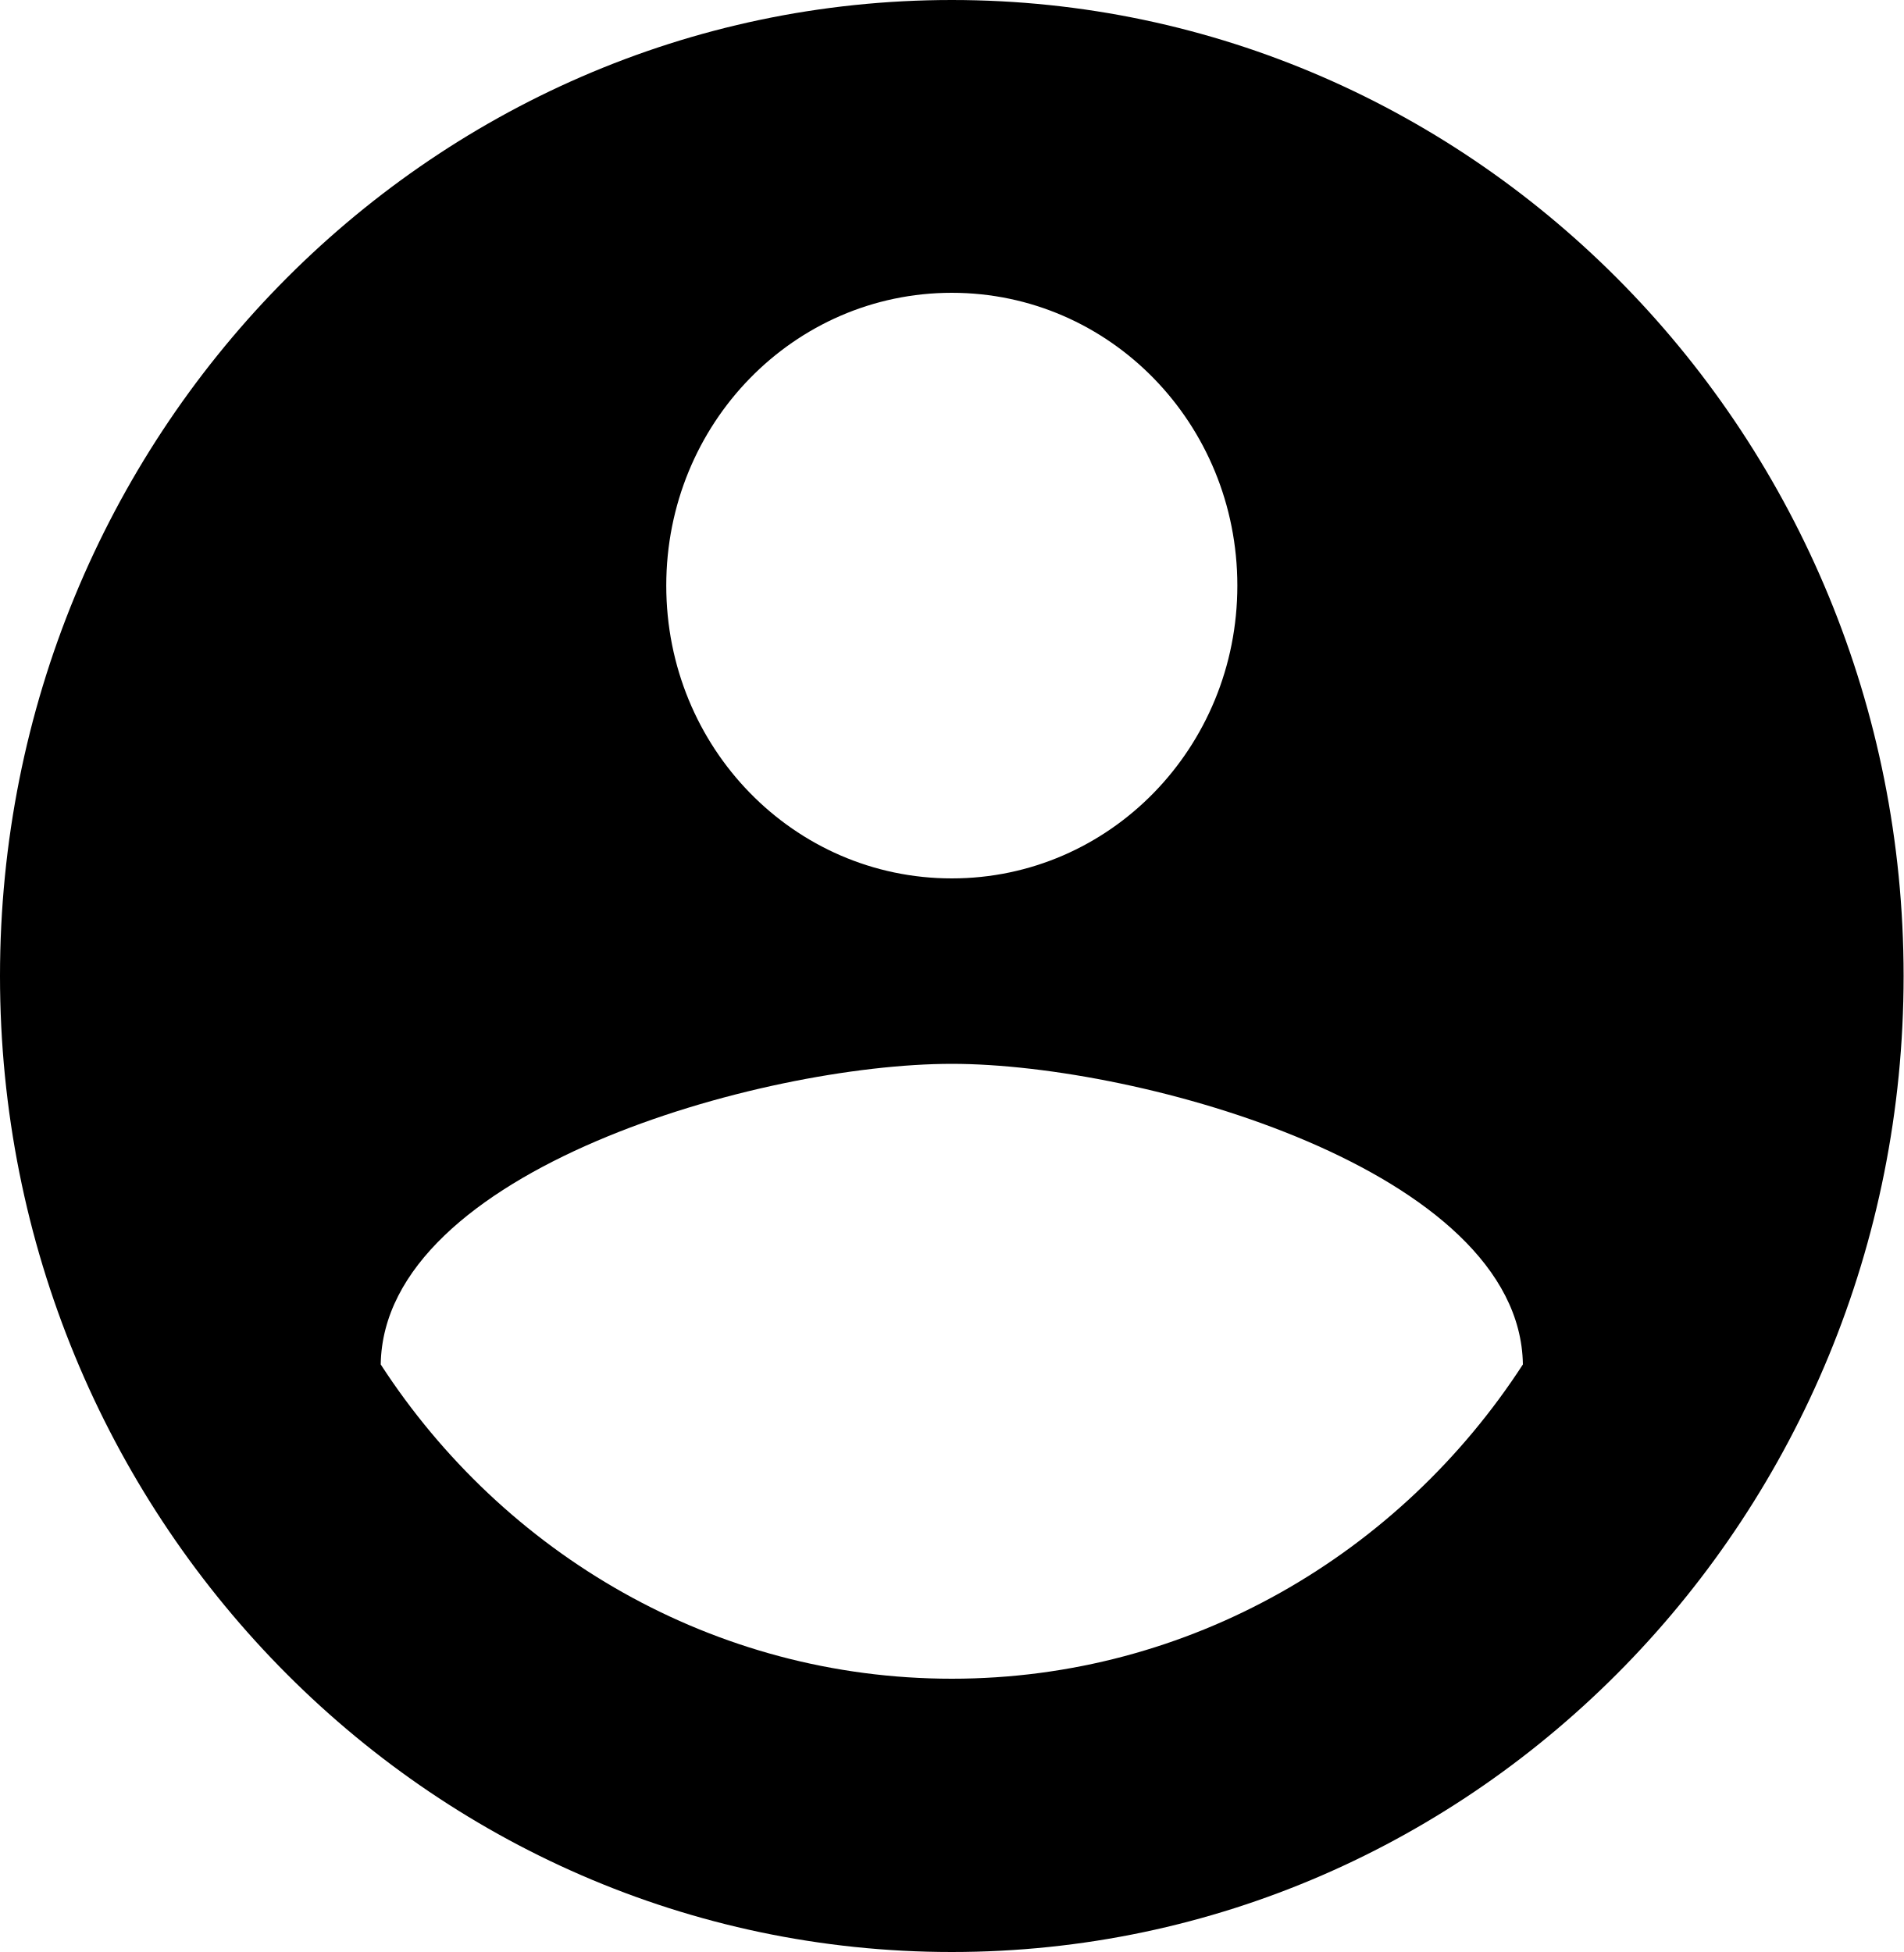
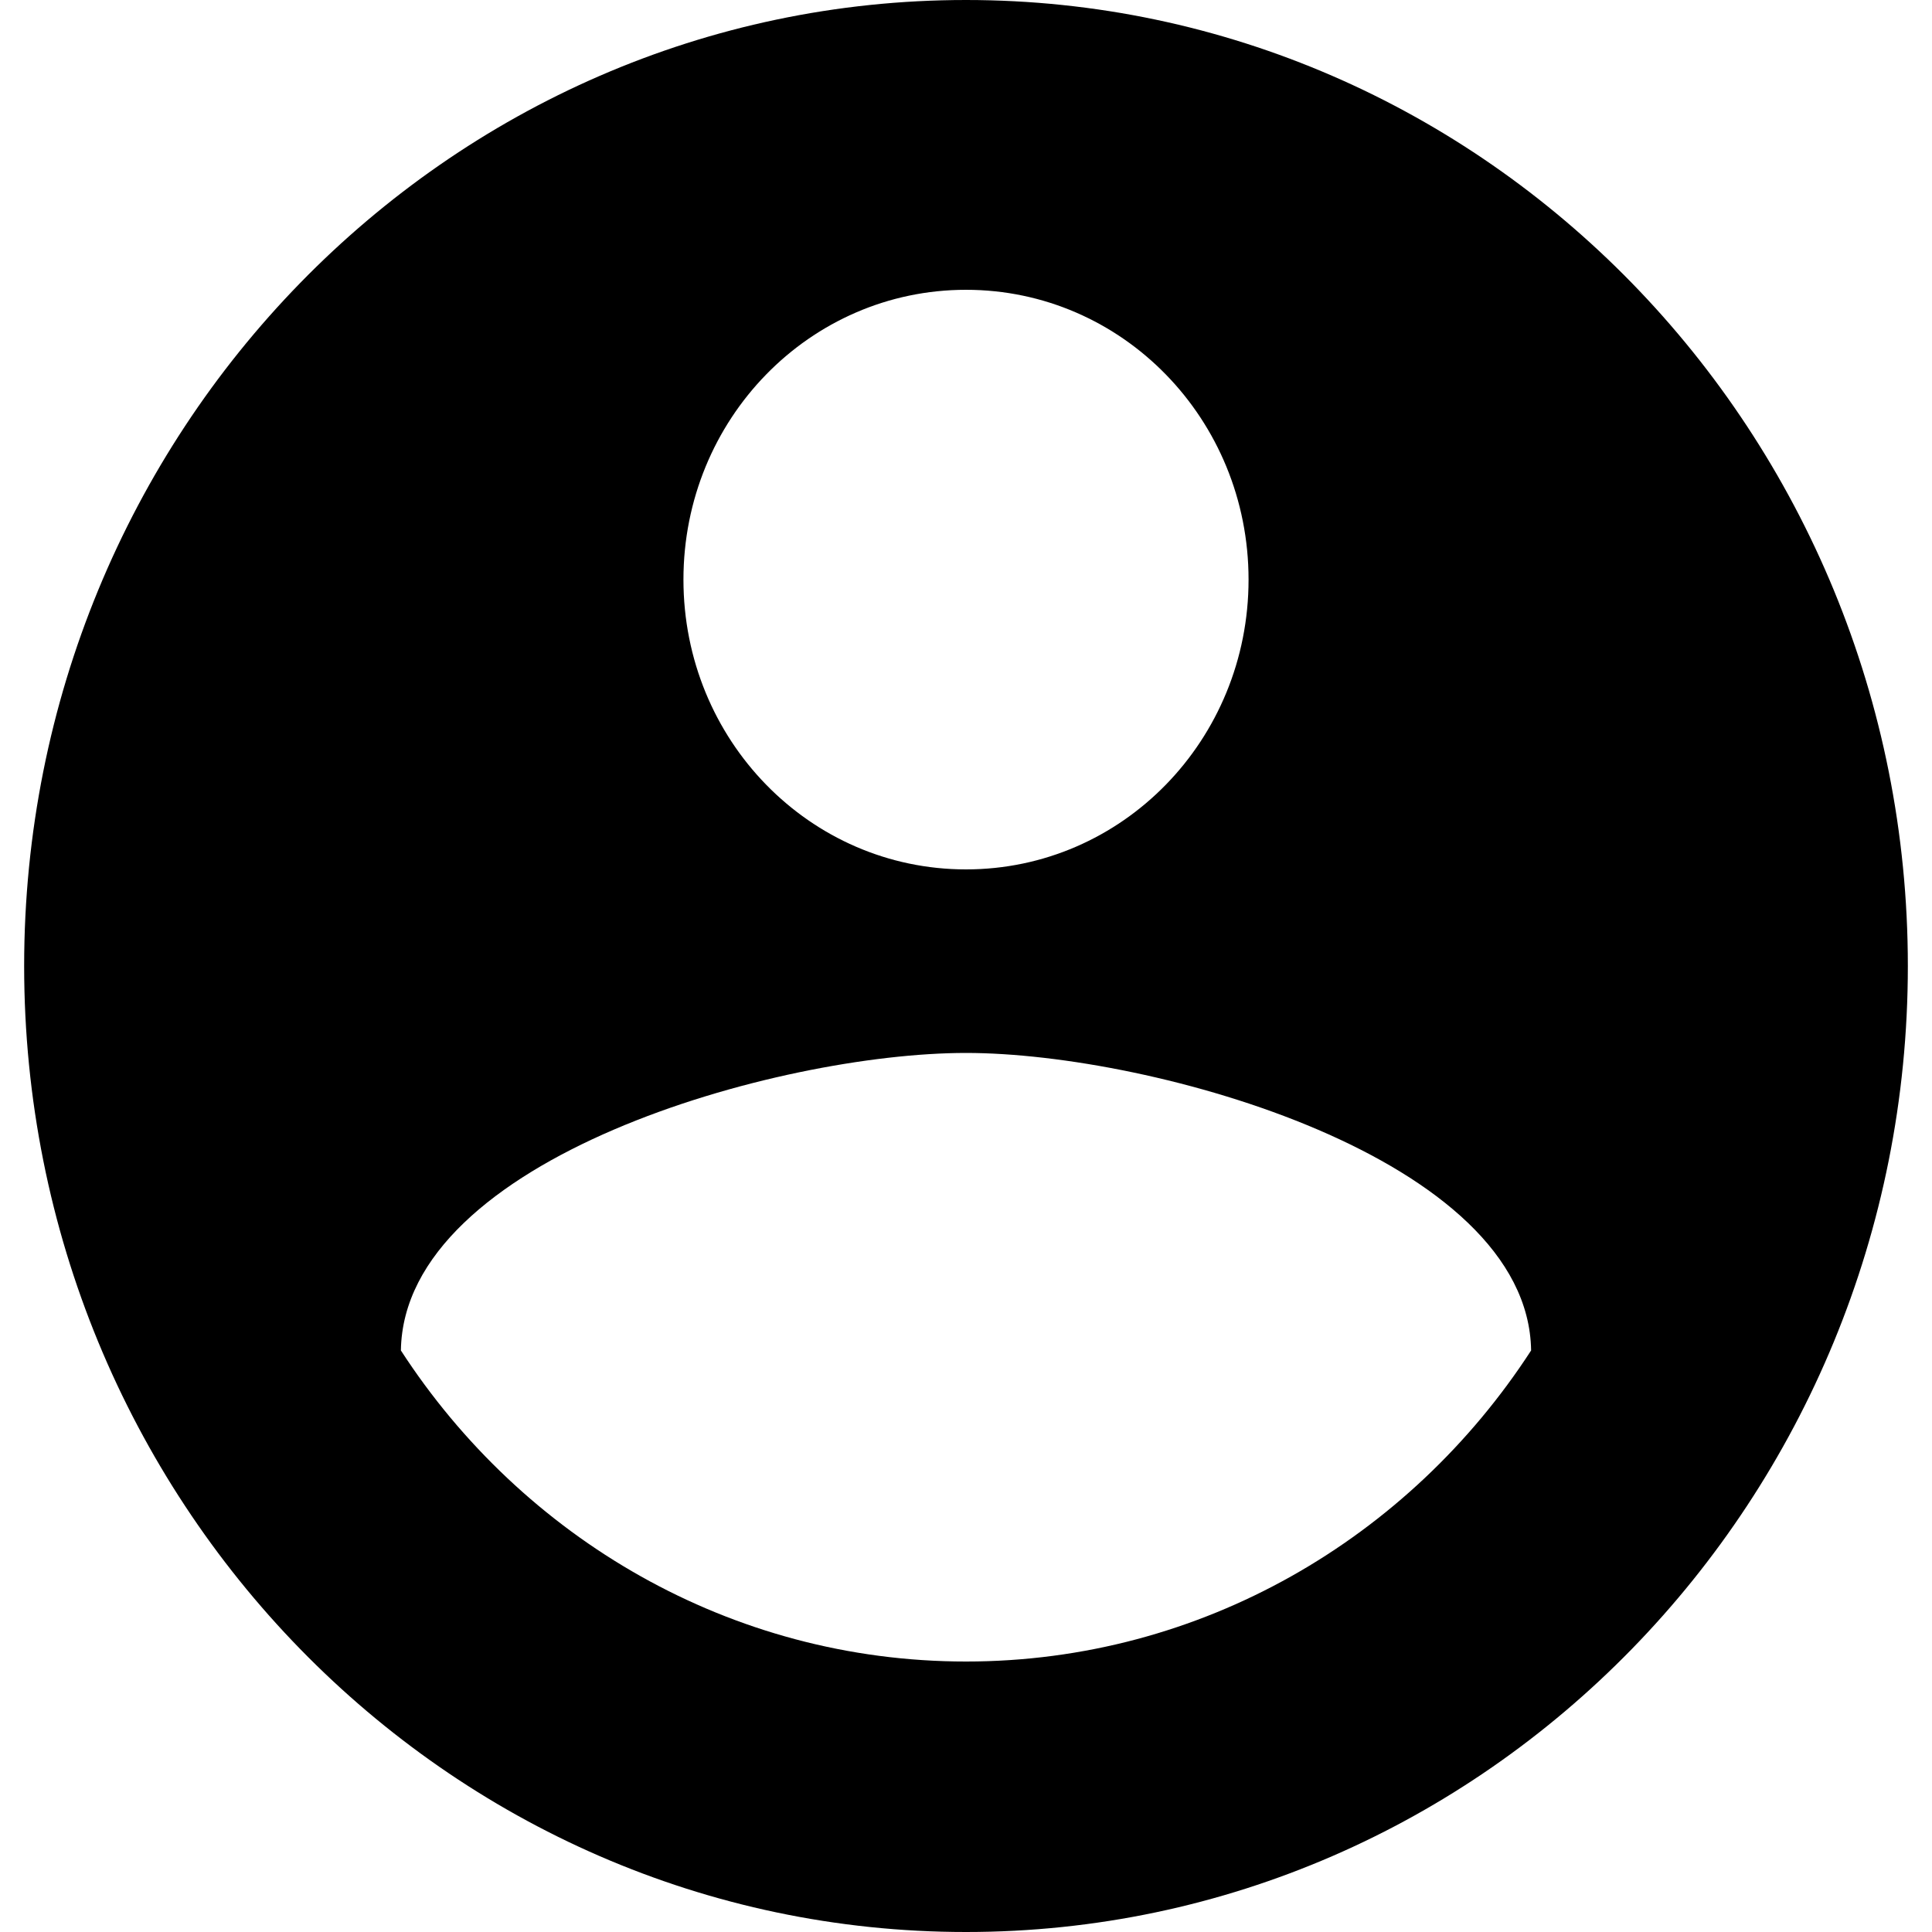
- <svg xmlns="http://www.w3.org/2000/svg" width="39" height="40" viewBox="0 0 39 40" fill="none">
-   <path d="M19.5 0C8.736 0 0 8.96 0 20C0 31.04 8.736 40 19.5 40C30.264 40 39 31.04 39 20C39 8.96 30.264 0 19.5 0ZM19.5 6C22.737 6 25.35 8.68 25.35 12C25.35 15.32 22.737 18 19.5 18C16.263 18 13.65 15.32 13.65 12C13.65 8.68 16.263 6 19.5 6ZM19.5 34.4C14.625 34.4 10.316 31.84 7.8 27.96C7.859 23.98 15.6 21.8 19.5 21.8C23.381 21.8 31.142 23.98 31.2 27.96C28.684 31.84 24.375 34.4 19.5 34.4Z" fill="black" />
+ <svg xmlns="http://www.w3.org/2000/svg" width="32" height="32" viewBox="0 0 39 40">
+   <path d="M19.5 0C8.736 0 0 8.96 0 20C0 31.04 8.736 40 19.5 40C30.264 40 39 31.04 39 20C39 8.96 30.264 0 19.5 0ZM19.5 6C22.737 6 25.35 8.68 25.35 12C25.35 15.32 22.737 18 19.5 18C16.263 18 13.65 15.32 13.65 12C13.65 8.68 16.263 6 19.5 6ZM19.5 34.4C14.625 34.4 10.316 31.84 7.8 27.96C7.859 23.98 15.6 21.8 19.5 21.8C23.381 21.8 31.142 23.98 31.2 27.96C28.684 31.84 24.375 34.4 19.5 34.4Z" fill="current" />
</svg>
